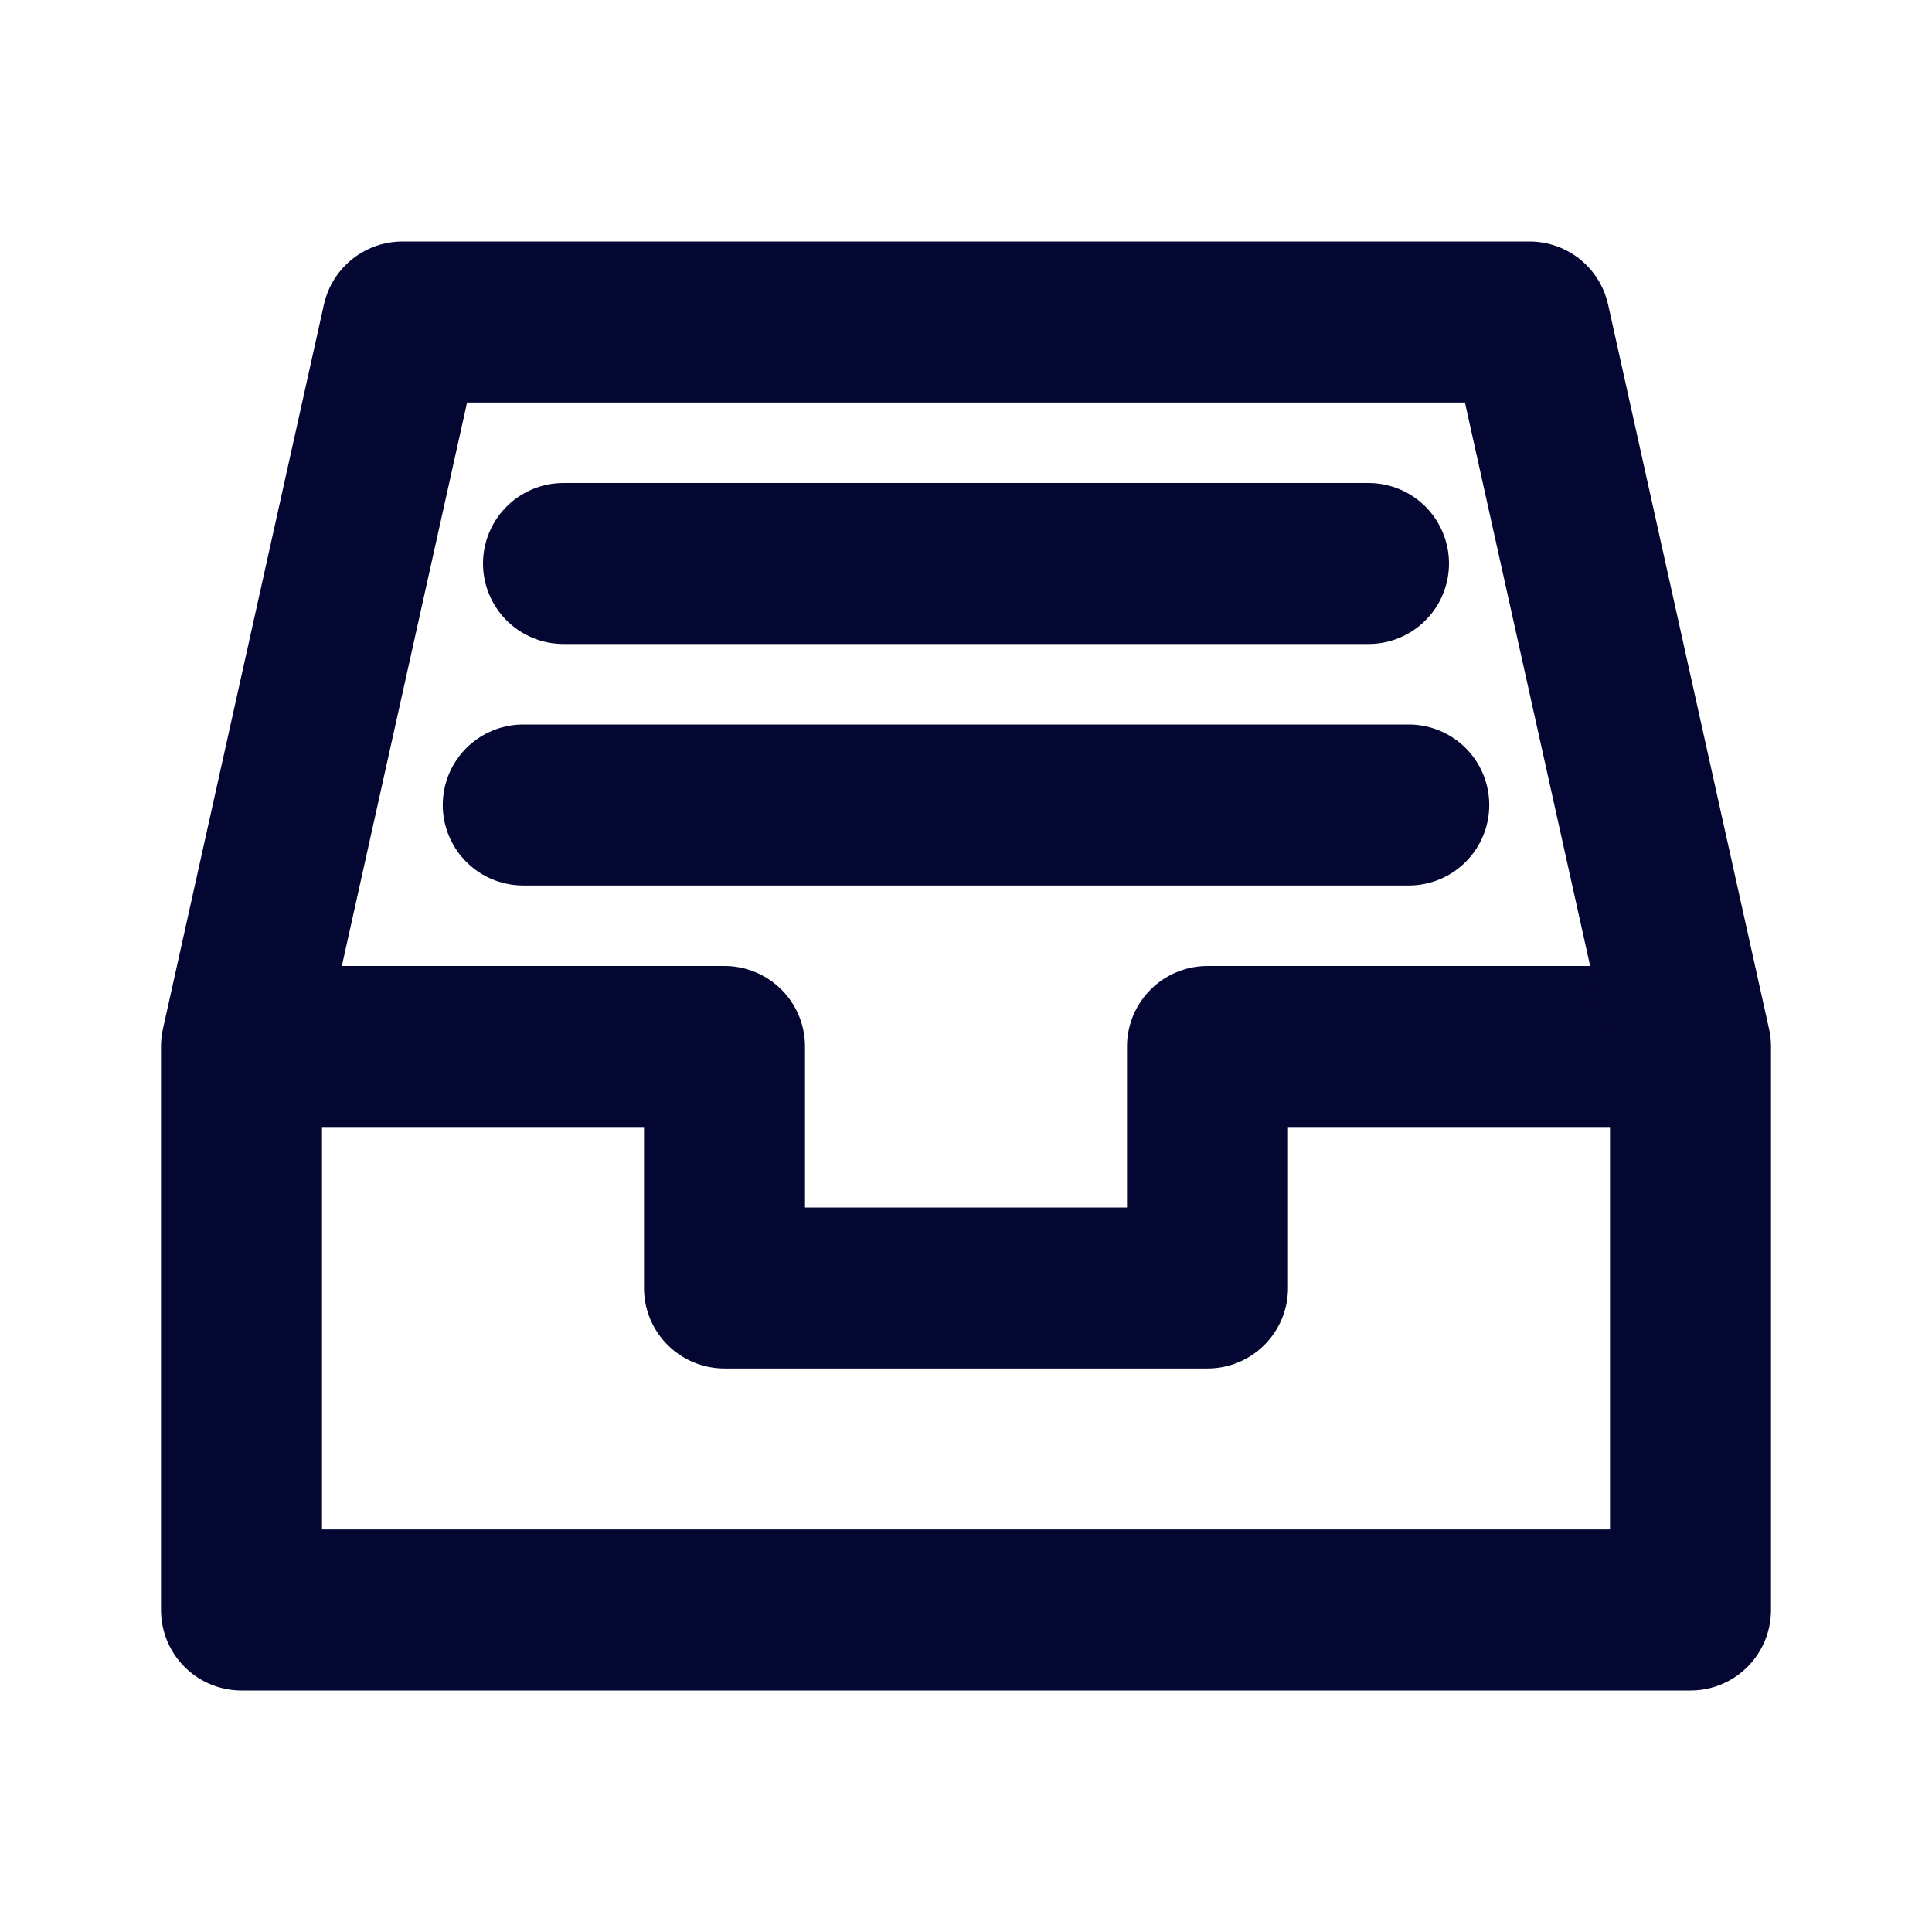
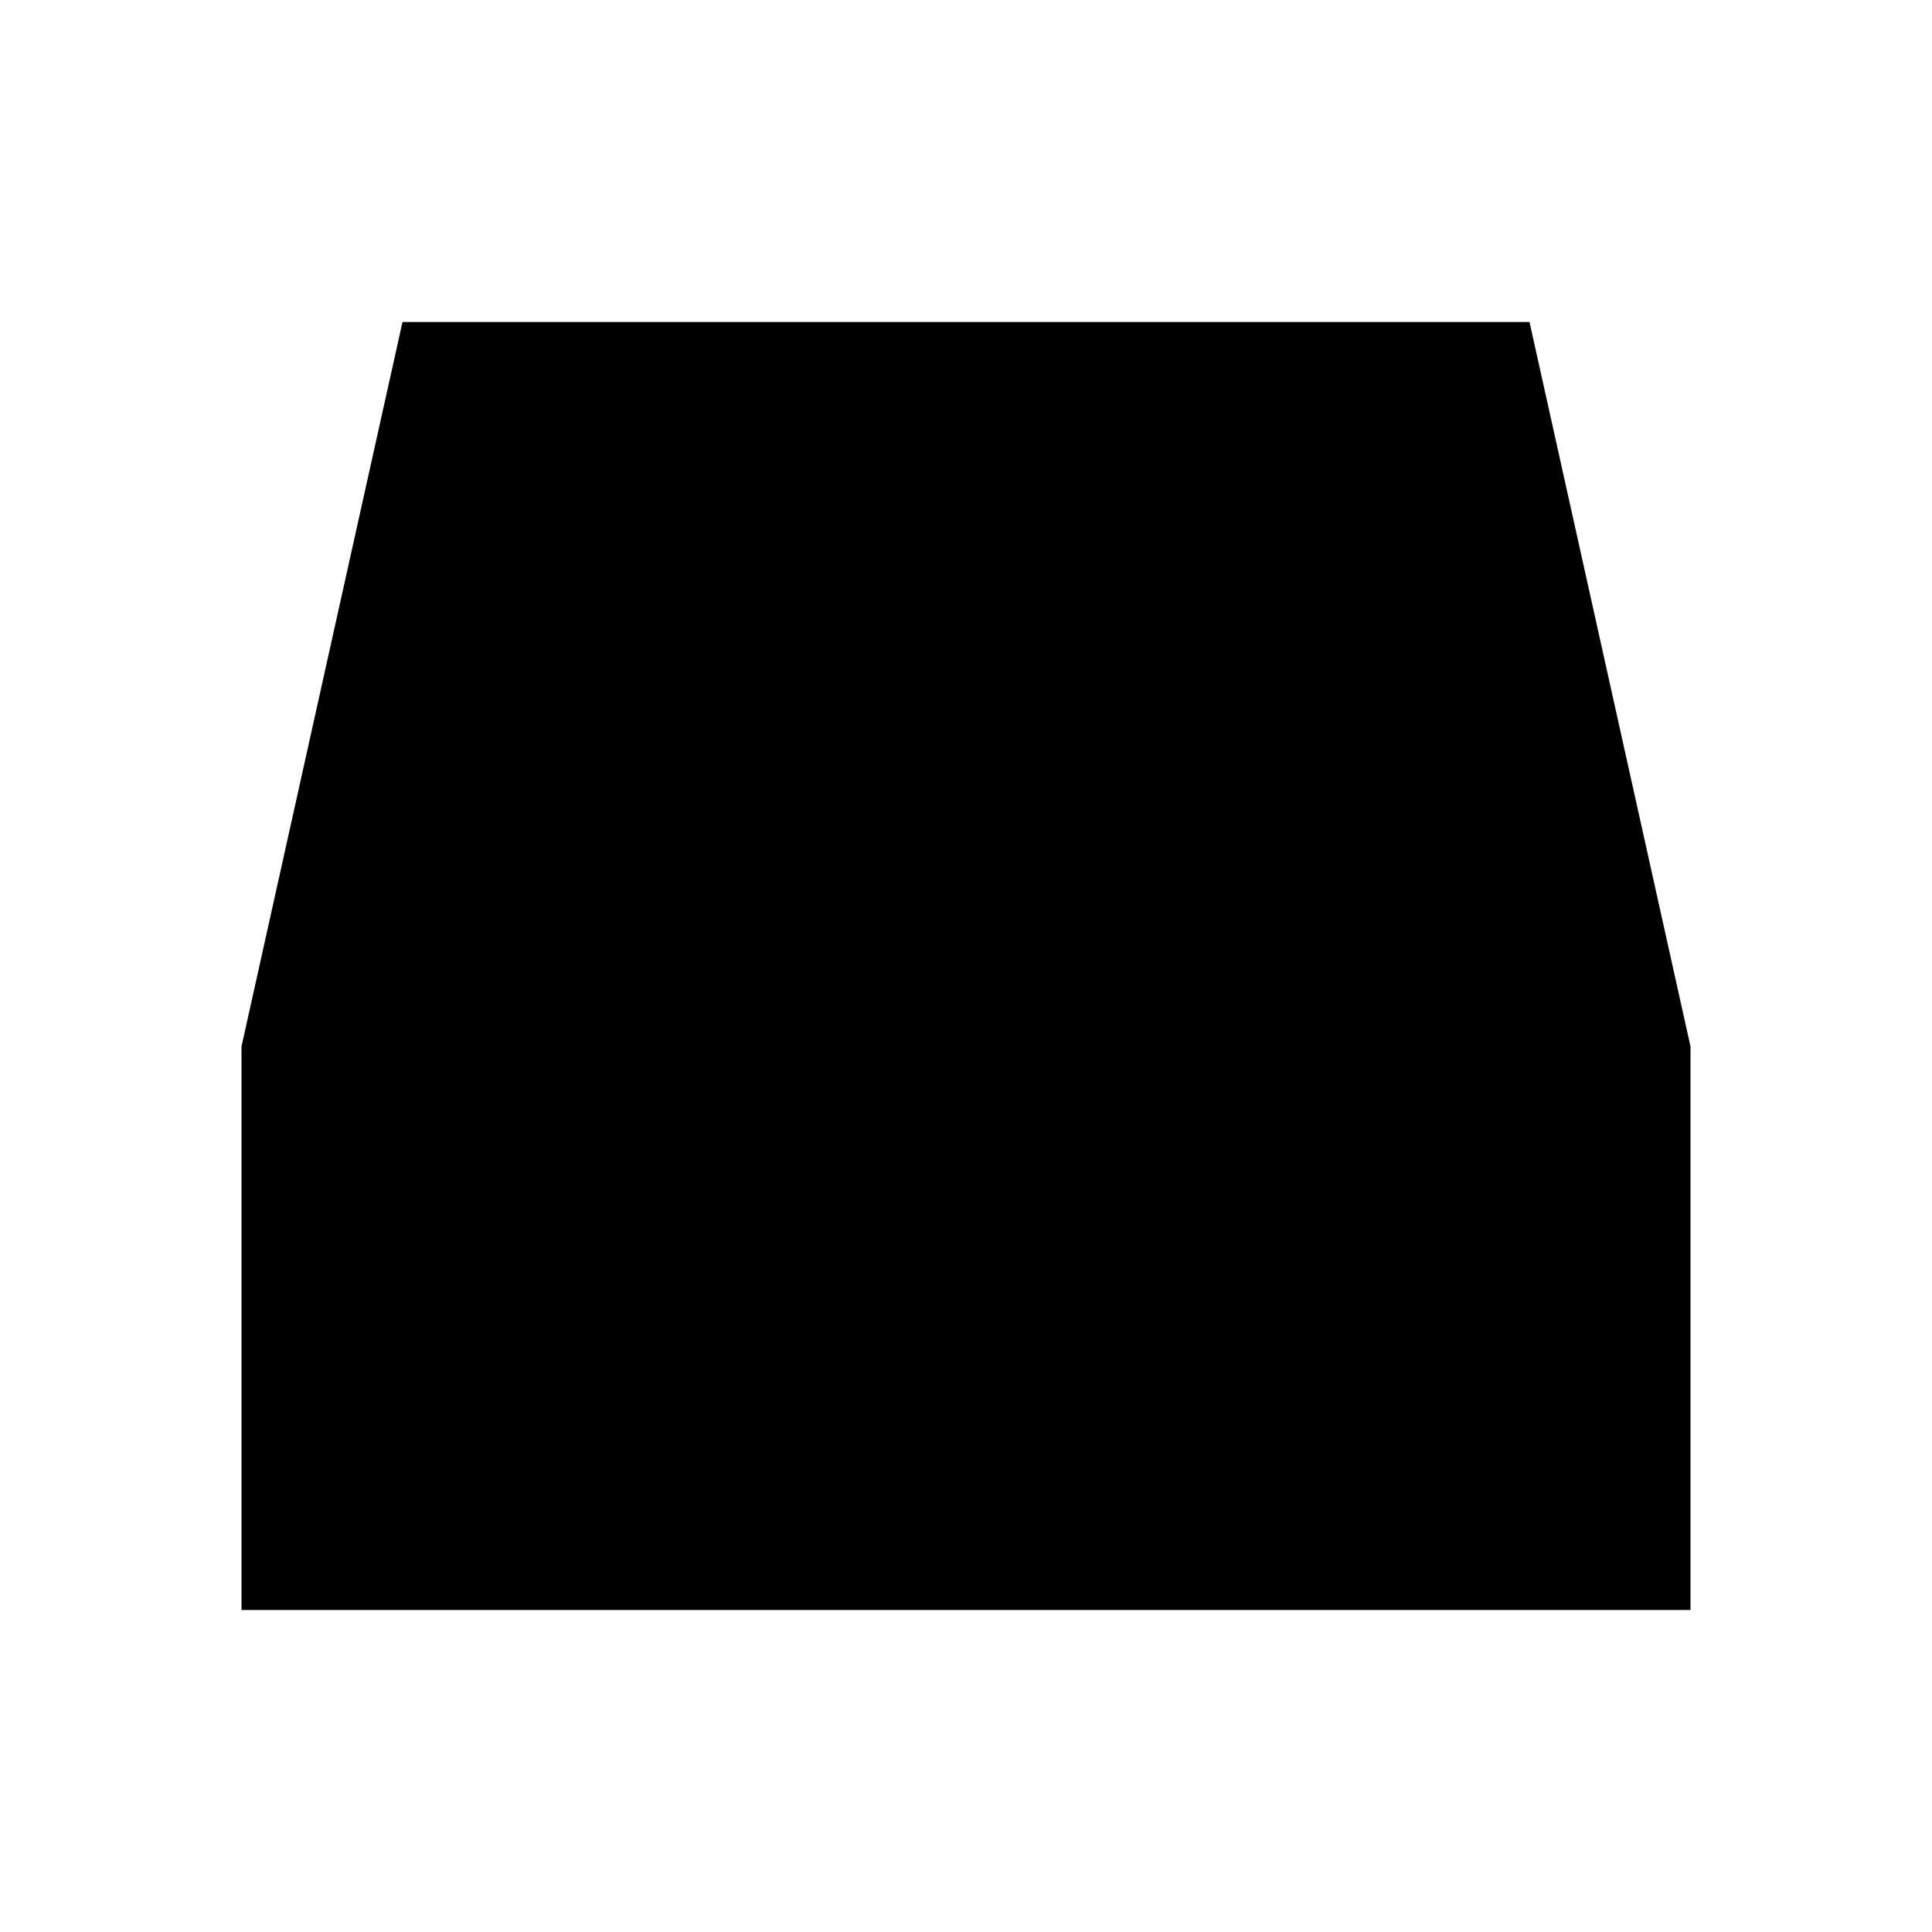
- <svg xmlns="http://www.w3.org/2000/svg" width="24" height="24" viewBox="0 0 24 24" fill="none">
-   <path d="M3 13H9V16H15V13H21" stroke="#050733" stroke-width="2" stroke-linejoin="round" />
-   <path fill-rule="evenodd" clip-rule="evenodd" d="M3 13L5 4H19L21 13V20H3V13Z" stroke="#050733" stroke-width="2" stroke-linejoin="round" />
-   <path d="M7 7H17" stroke="#050733" stroke-width="2" stroke-linecap="round" stroke-linejoin="round" />
-   <path d="M6.5 10H17.5" stroke="#050733" stroke-width="2" stroke-linecap="round" stroke-linejoin="round" />
+ <svg xmlns="http://www.w3.org/2000/svg" width="24" height="24" viewBox="0 0 24 24">
+   <path d="M3 13H9V16H15V13H21" />
+   <path fill-rule="evenodd" clip-rule="evenodd" d="M3 13L5 4H19L21 13V20H3V13Z" />
+   <path d="M7 7H17" />
+   <path d="M6.5 10H17.5" />
</svg>
